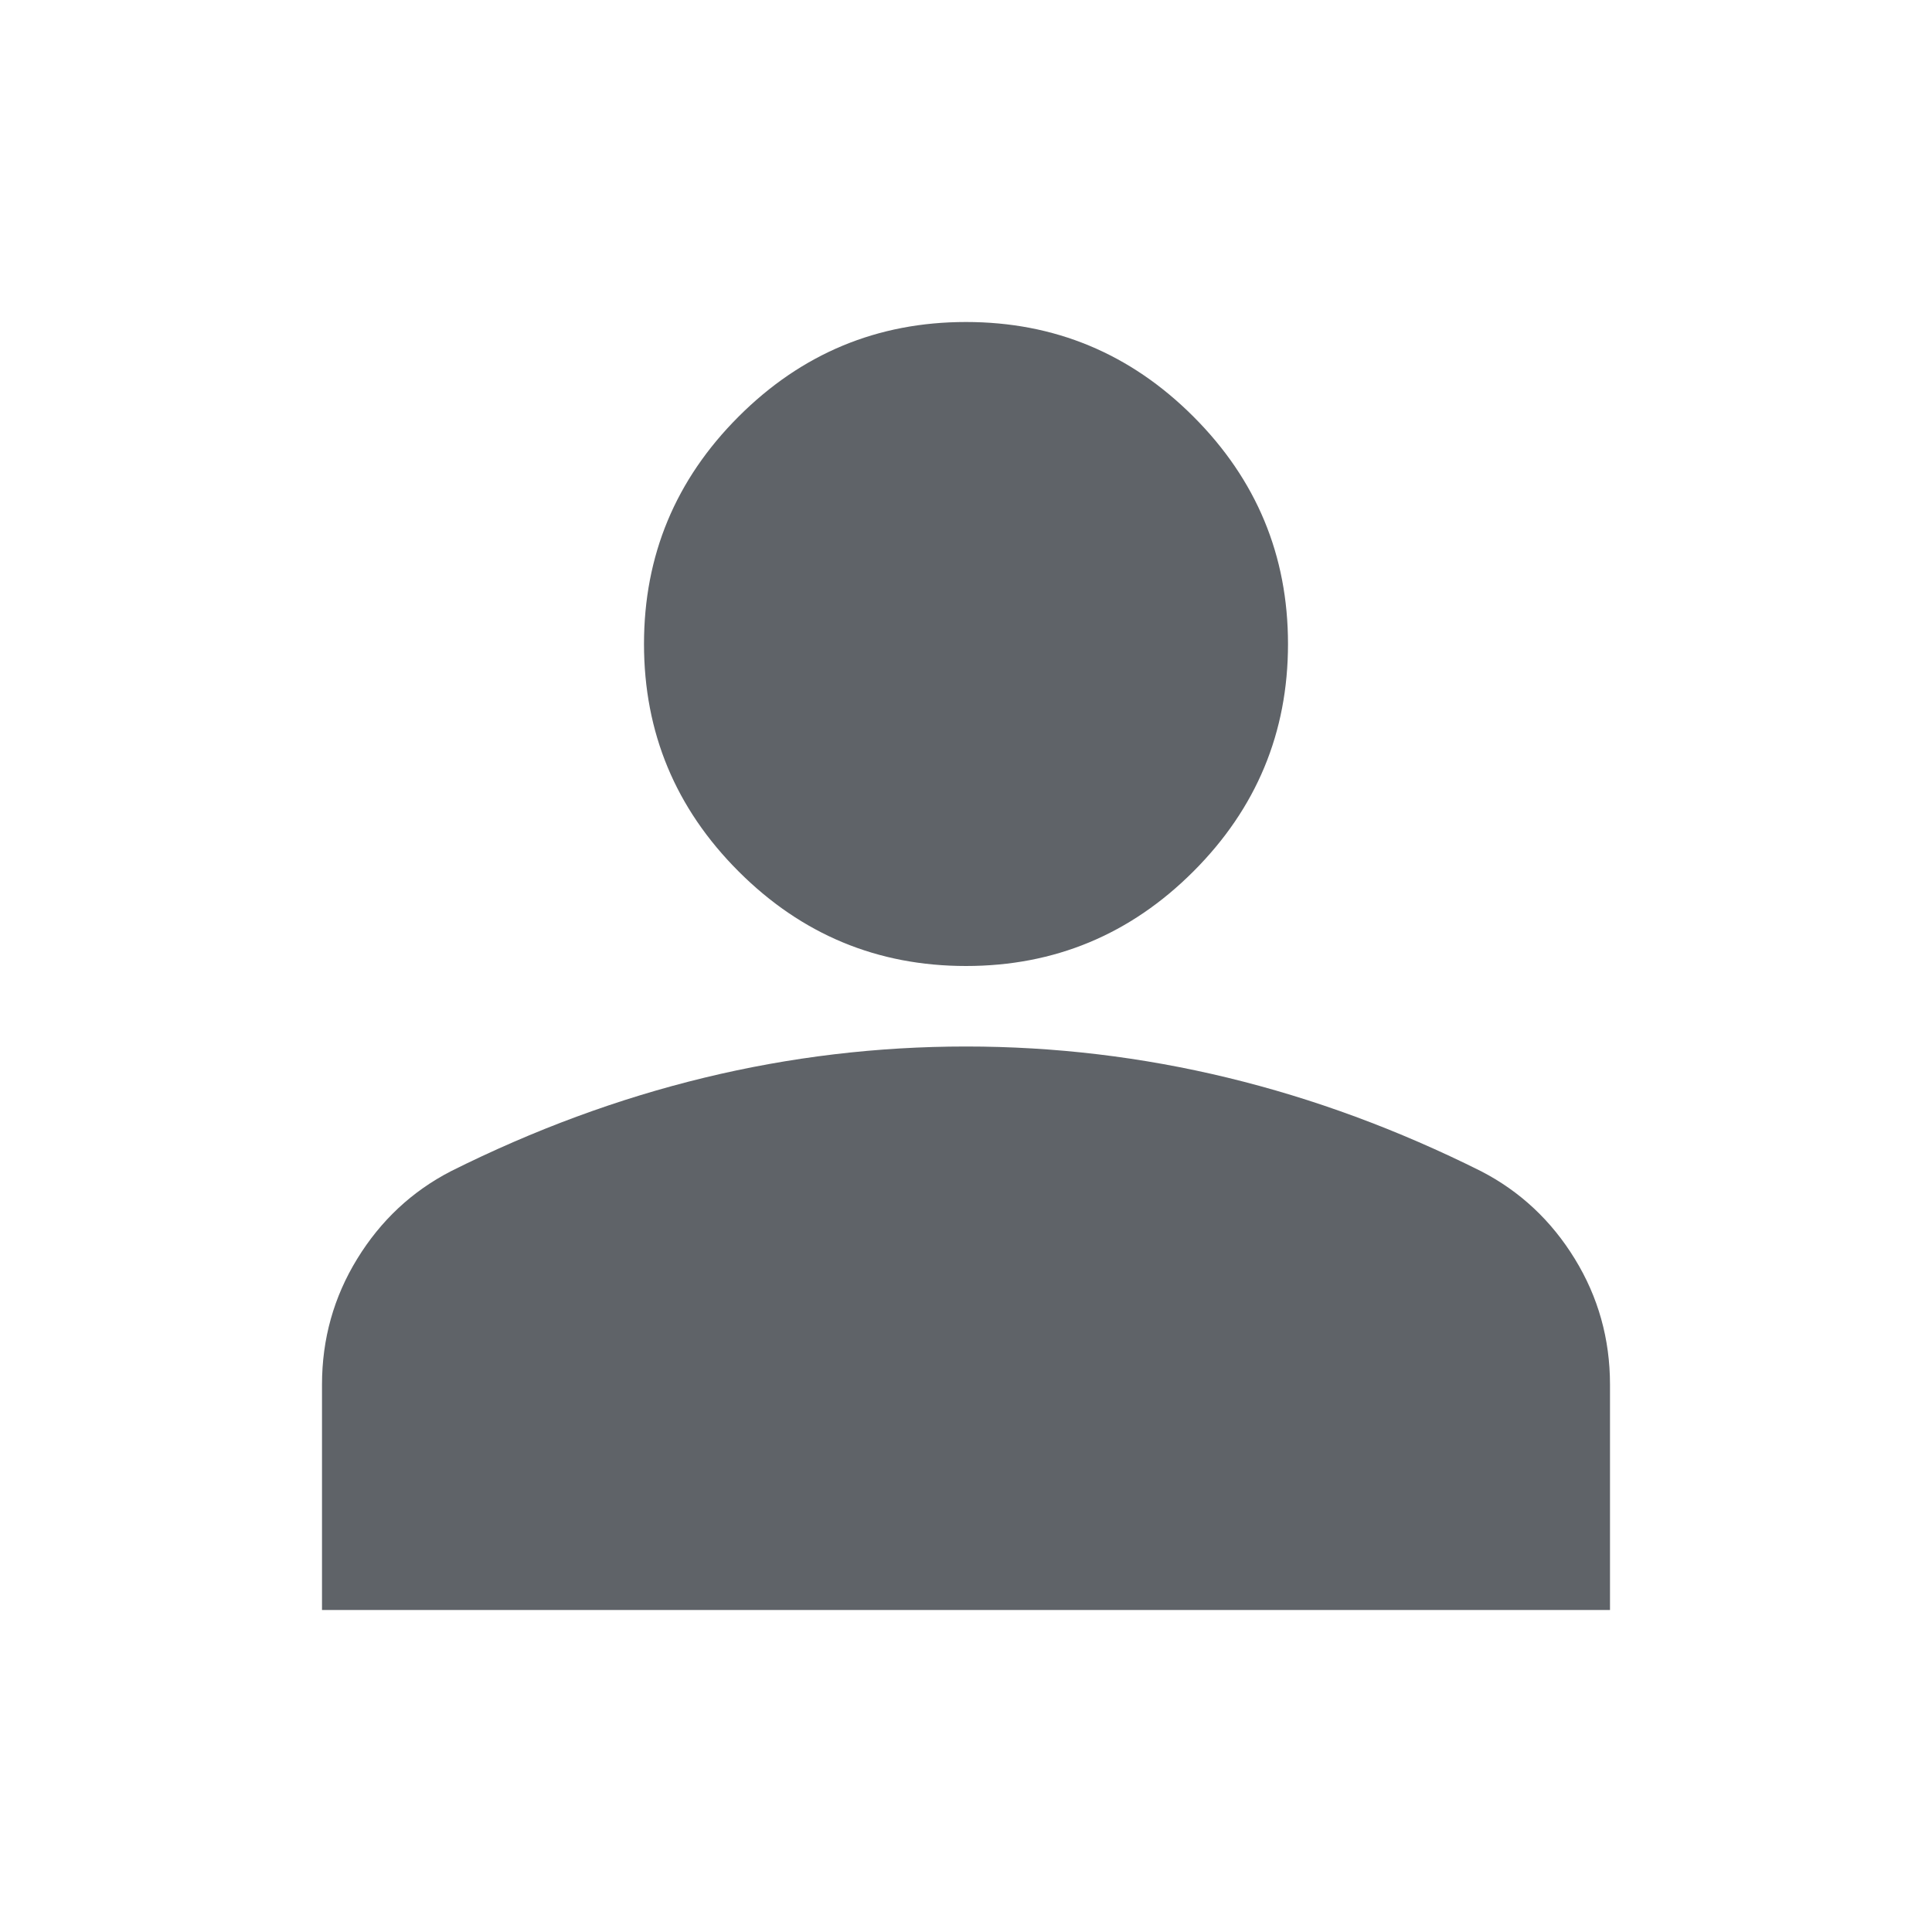
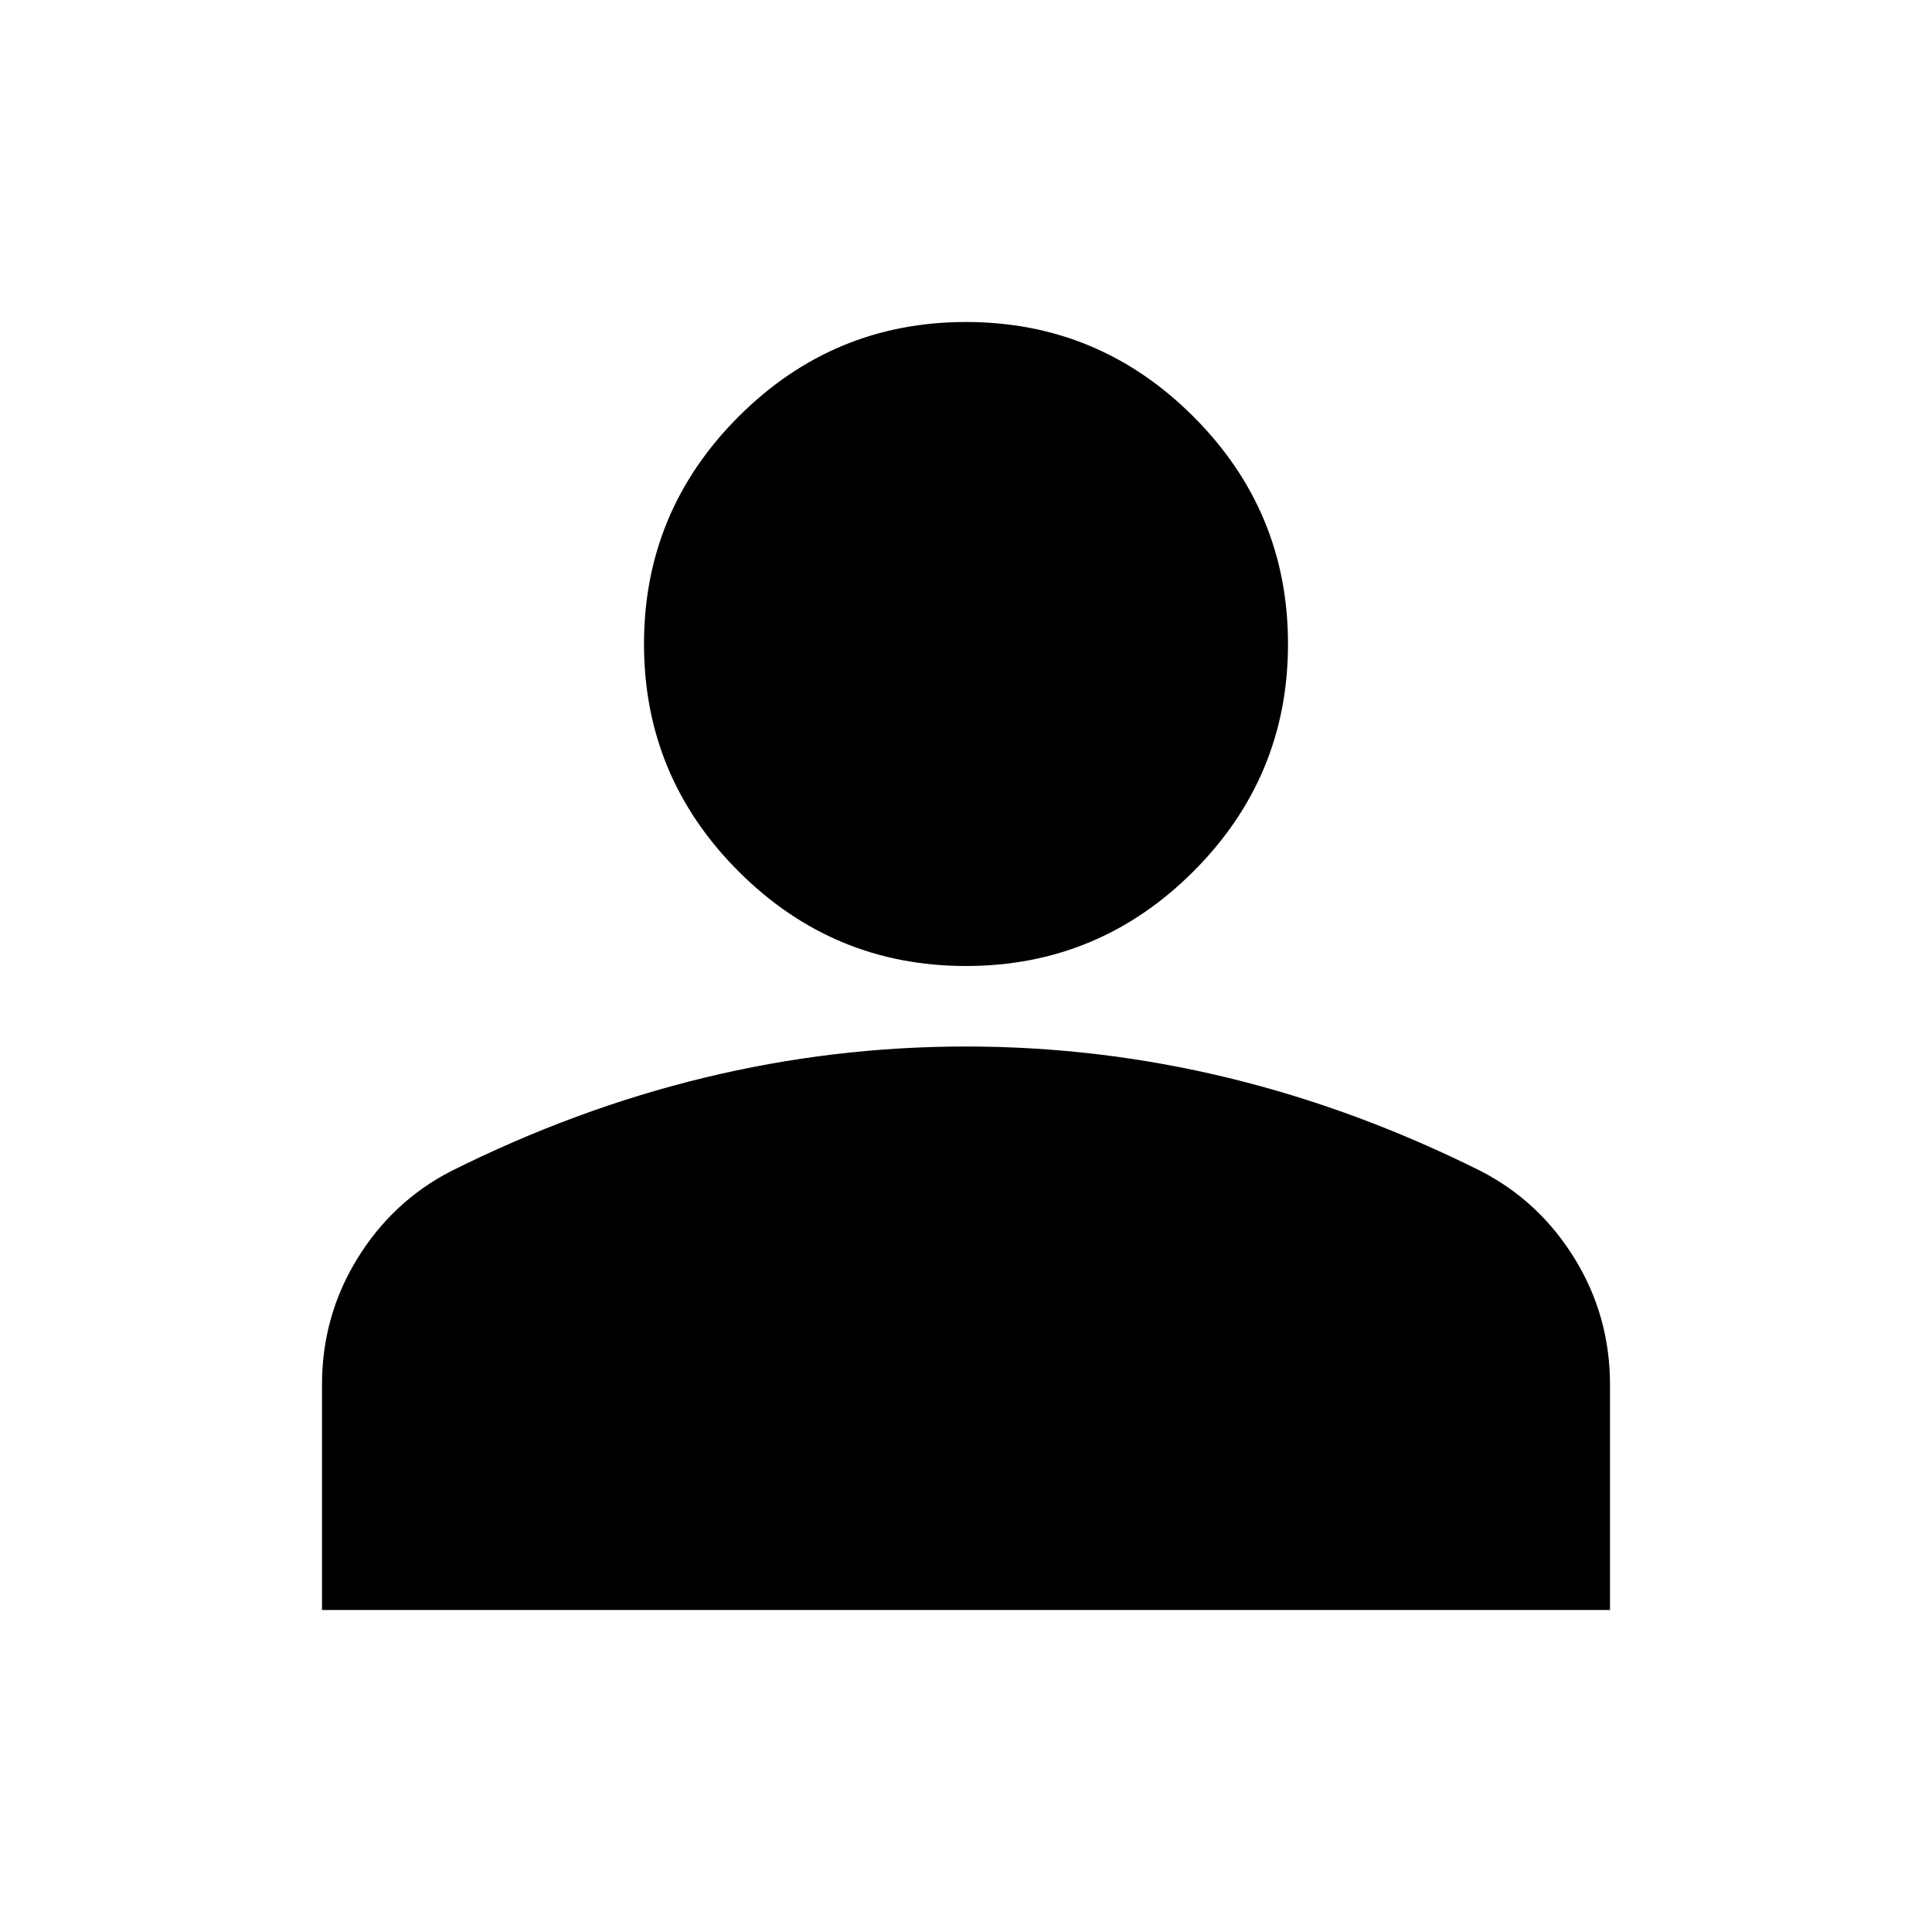
- <svg xmlns="http://www.w3.org/2000/svg" height="24px" viewBox="0 -960 960 960" width="24px" fill="#5f6368">
+ <svg xmlns="http://www.w3.org/2000/svg" height="24px" viewBox="0 -960 960 960" width="24px" fill="#000000">
  <path d="M480-480q-66 0-113-47t-47-113q0-66 47-113t113-47q66 0 113 47t47 113q0 66-47 113t-113 47ZM160-160v-112q0-34 17.5-62.5T224-378q62-31 126-46.5T480-440q66 0 130 15.5T736-378q29 15 46.5 43.5T800-272v112H160Z" />
</svg>
